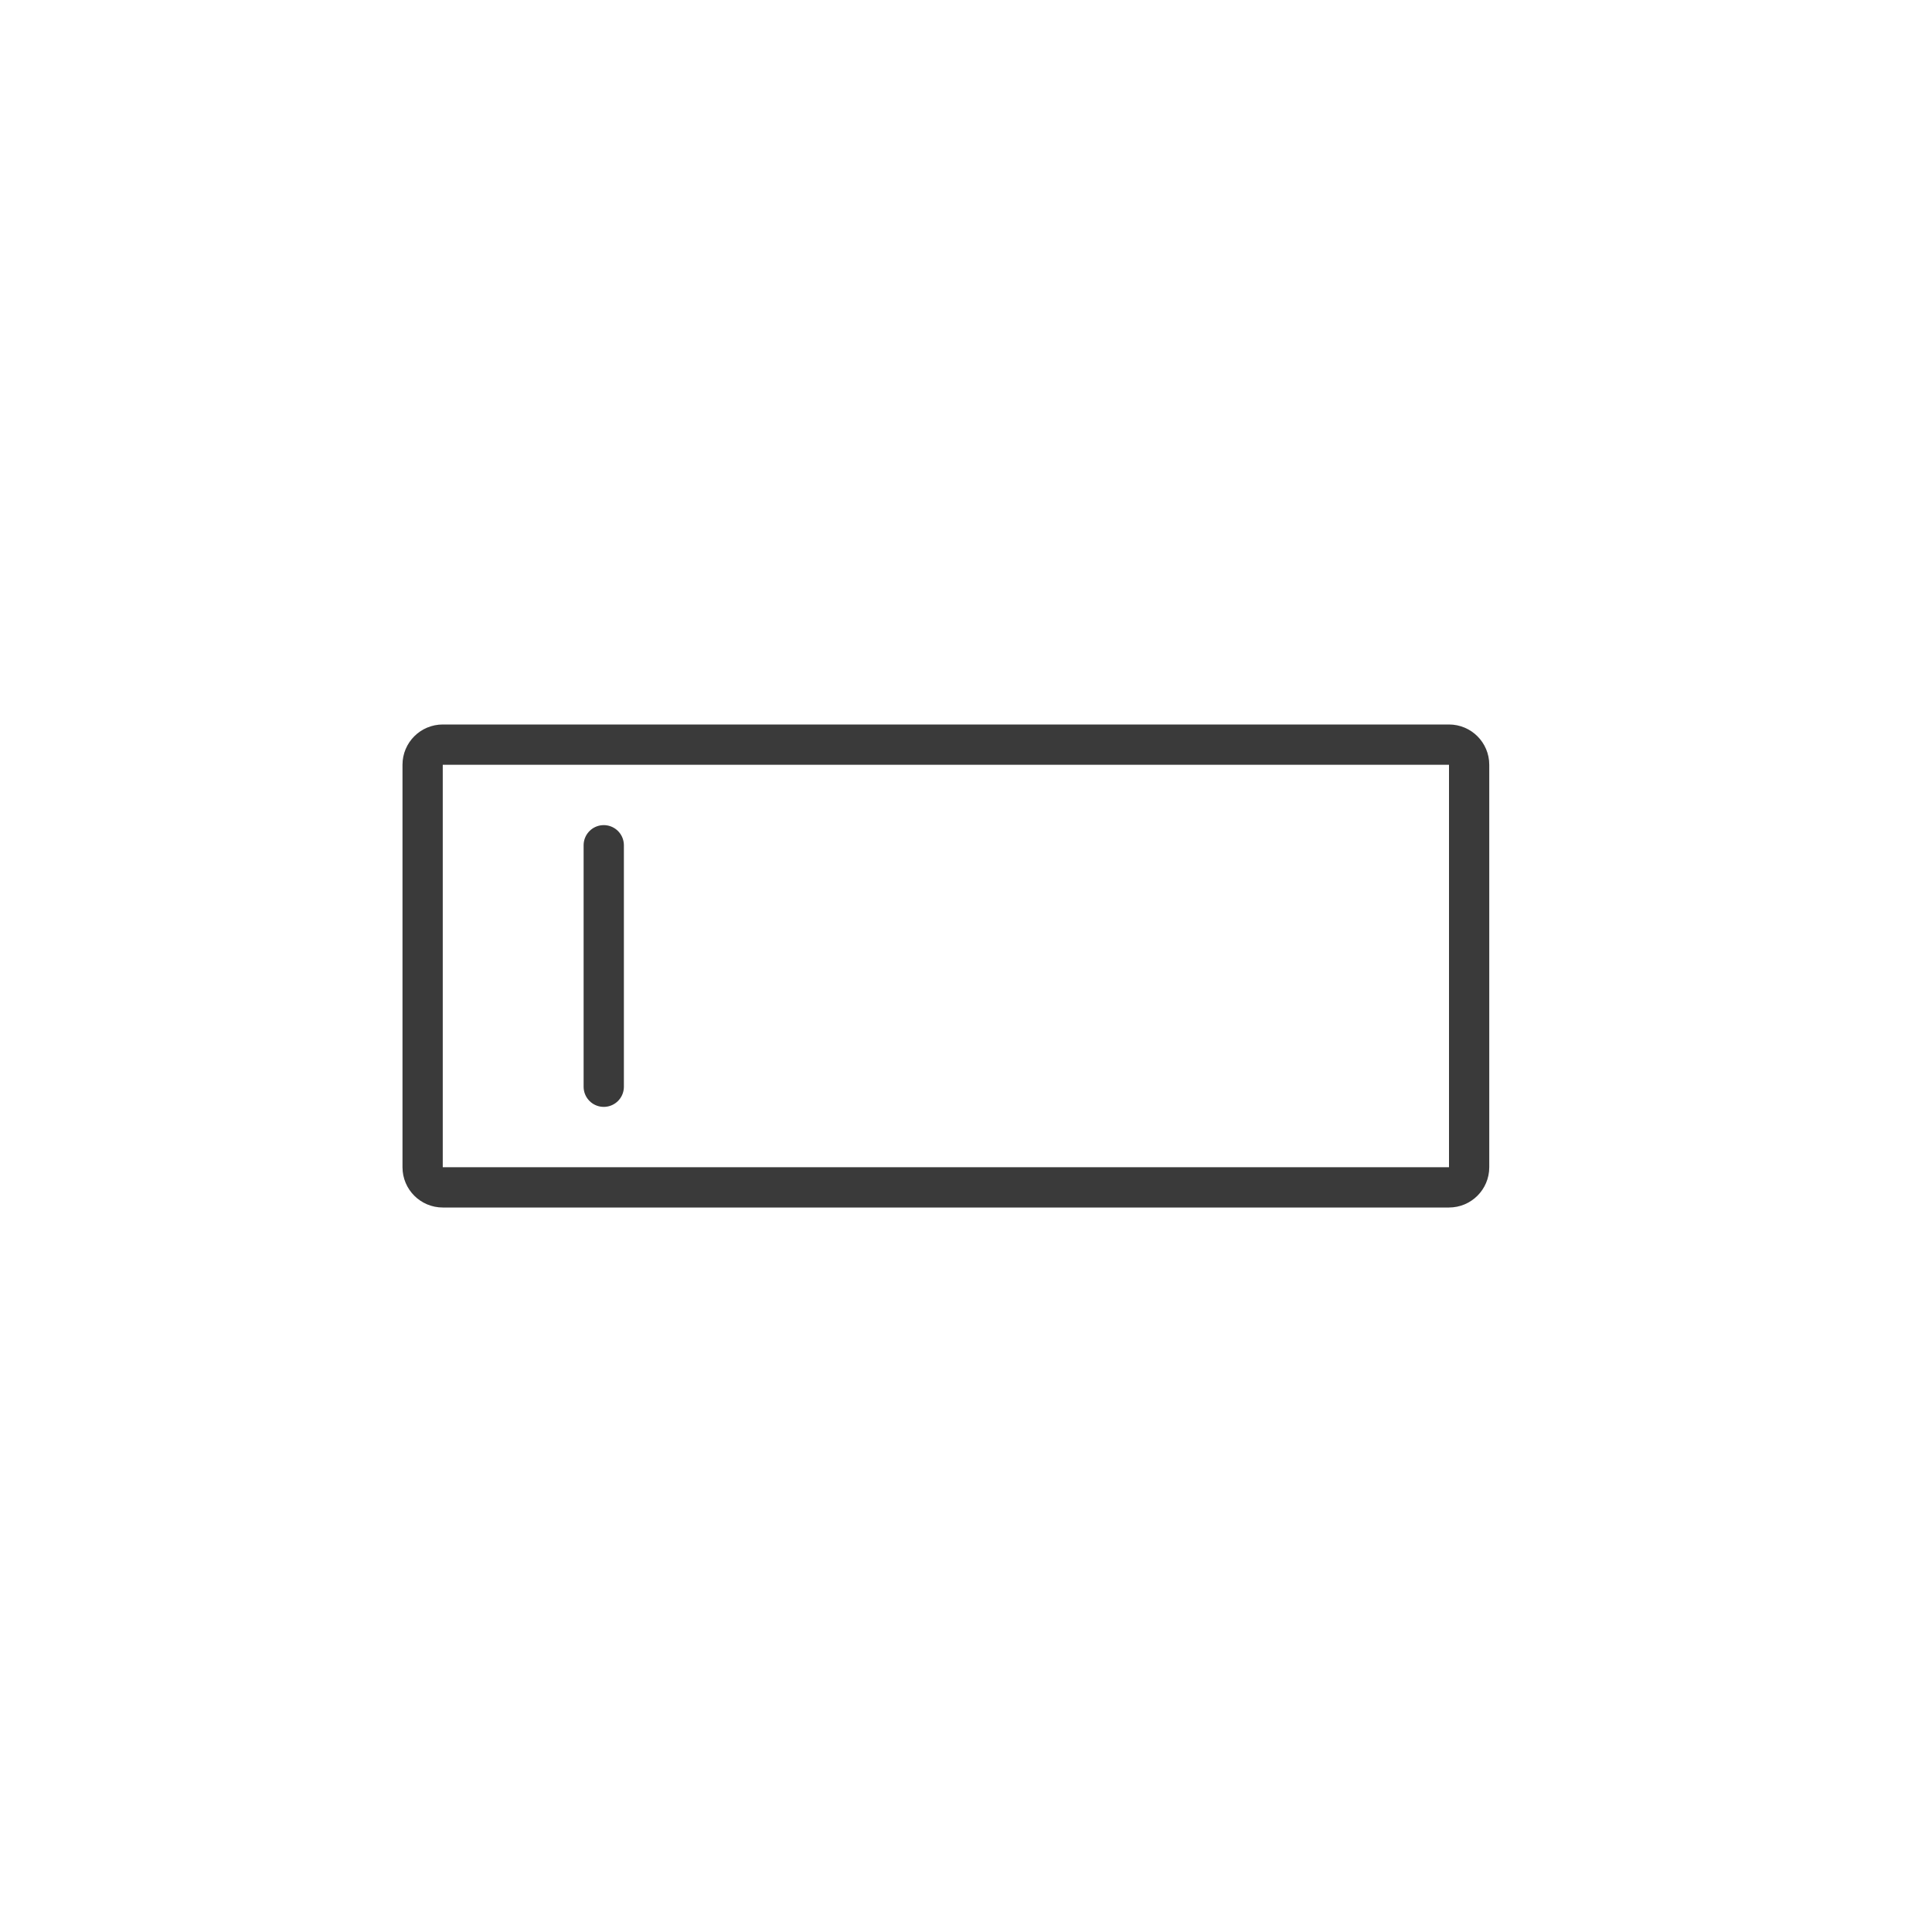
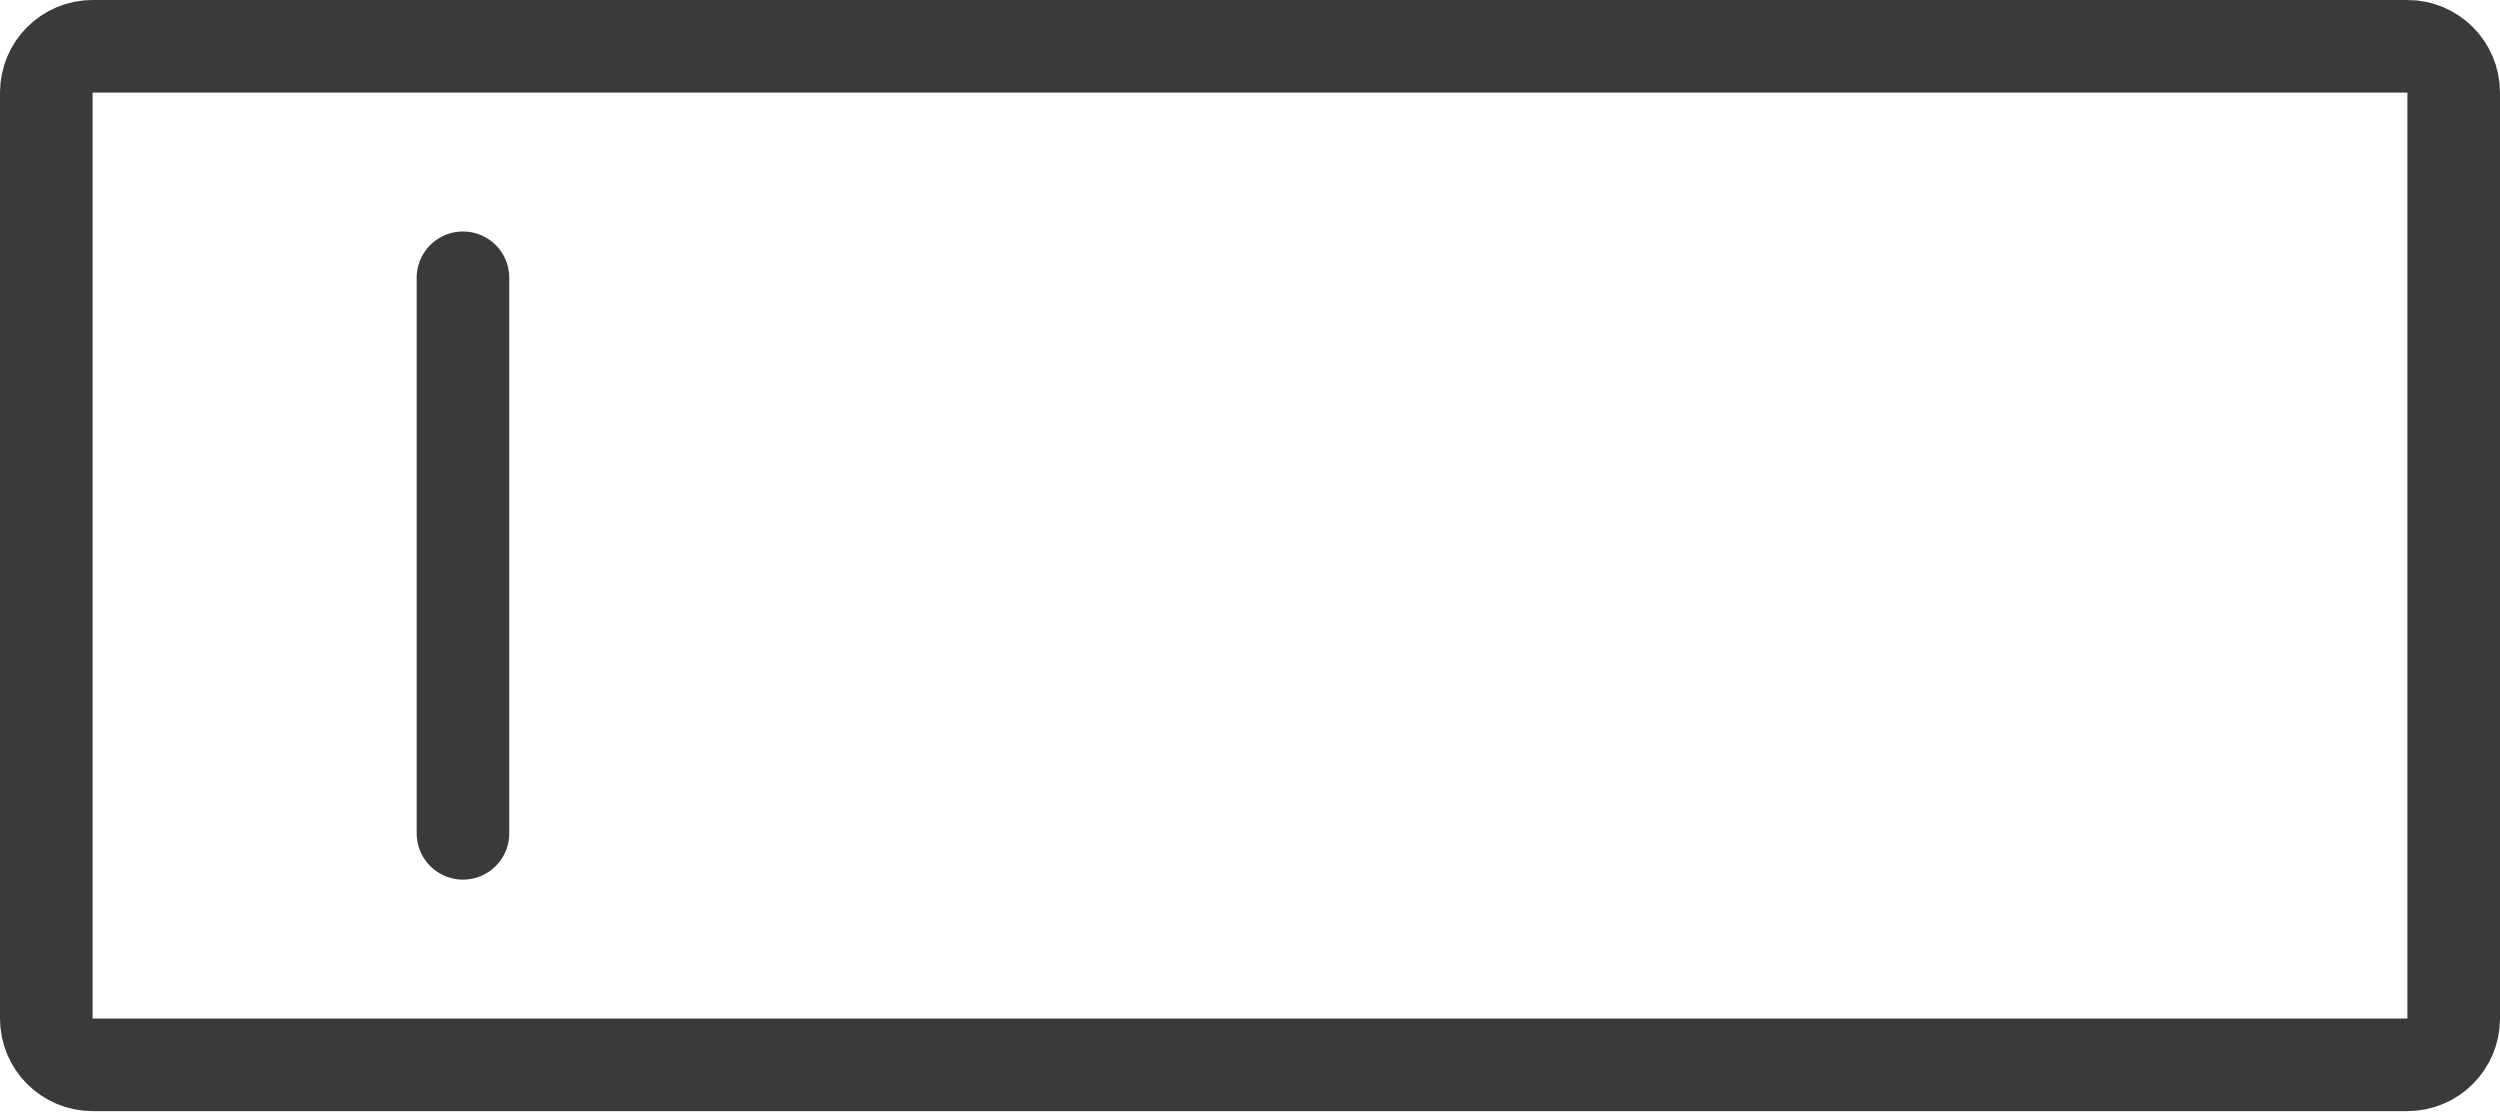
- <svg xmlns="http://www.w3.org/2000/svg" width="48" height="48" viewBox="0 0 48 48" fill="none">
-   <path d="M10.5 19C10.5 18.724 10.724 18.5 11 18.5H36C36.276 18.5 36.5 18.724 36.5 19V29C36.5 29.276 36.276 29.5 36 29.5H11C10.724 29.5 10.5 29.276 10.5 29V19Z" stroke="#F2F2F2" />
-   <path d="M15 21V27" stroke="#F2F2F2" stroke-linecap="round" />
-   <path d="M10.5 19C10.5 18.724 10.724 18.5 11 18.5H36C36.276 18.5 36.5 18.724 36.5 19V29C36.5 29.276 36.276 29.5 36 29.5H11C10.724 29.5 10.5 29.276 10.5 29V19Z" stroke="#3A3A3A" />
-   <path d="M15 21V27" stroke="#3A3A3A" stroke-linecap="round" />
+ <svg xmlns="http://www.w3.org/2000/svg" width="27" height="12" viewBox="0 0 27 12" fill="none">
+   <path d="M0.5 1C0.5 0.724 0.724 0.5 1 0.5H26C26.276 0.5 26.5 0.724 26.5 1V11C26.5 11.276 26.276 11.5 26 11.5H1C0.724 11.5 0.5 11.276 0.5 11V1Z" stroke="#3A3A3A" />
+   <path d="M5 3V9" stroke="#3A3A3A" stroke-linecap="round" />
</svg>
